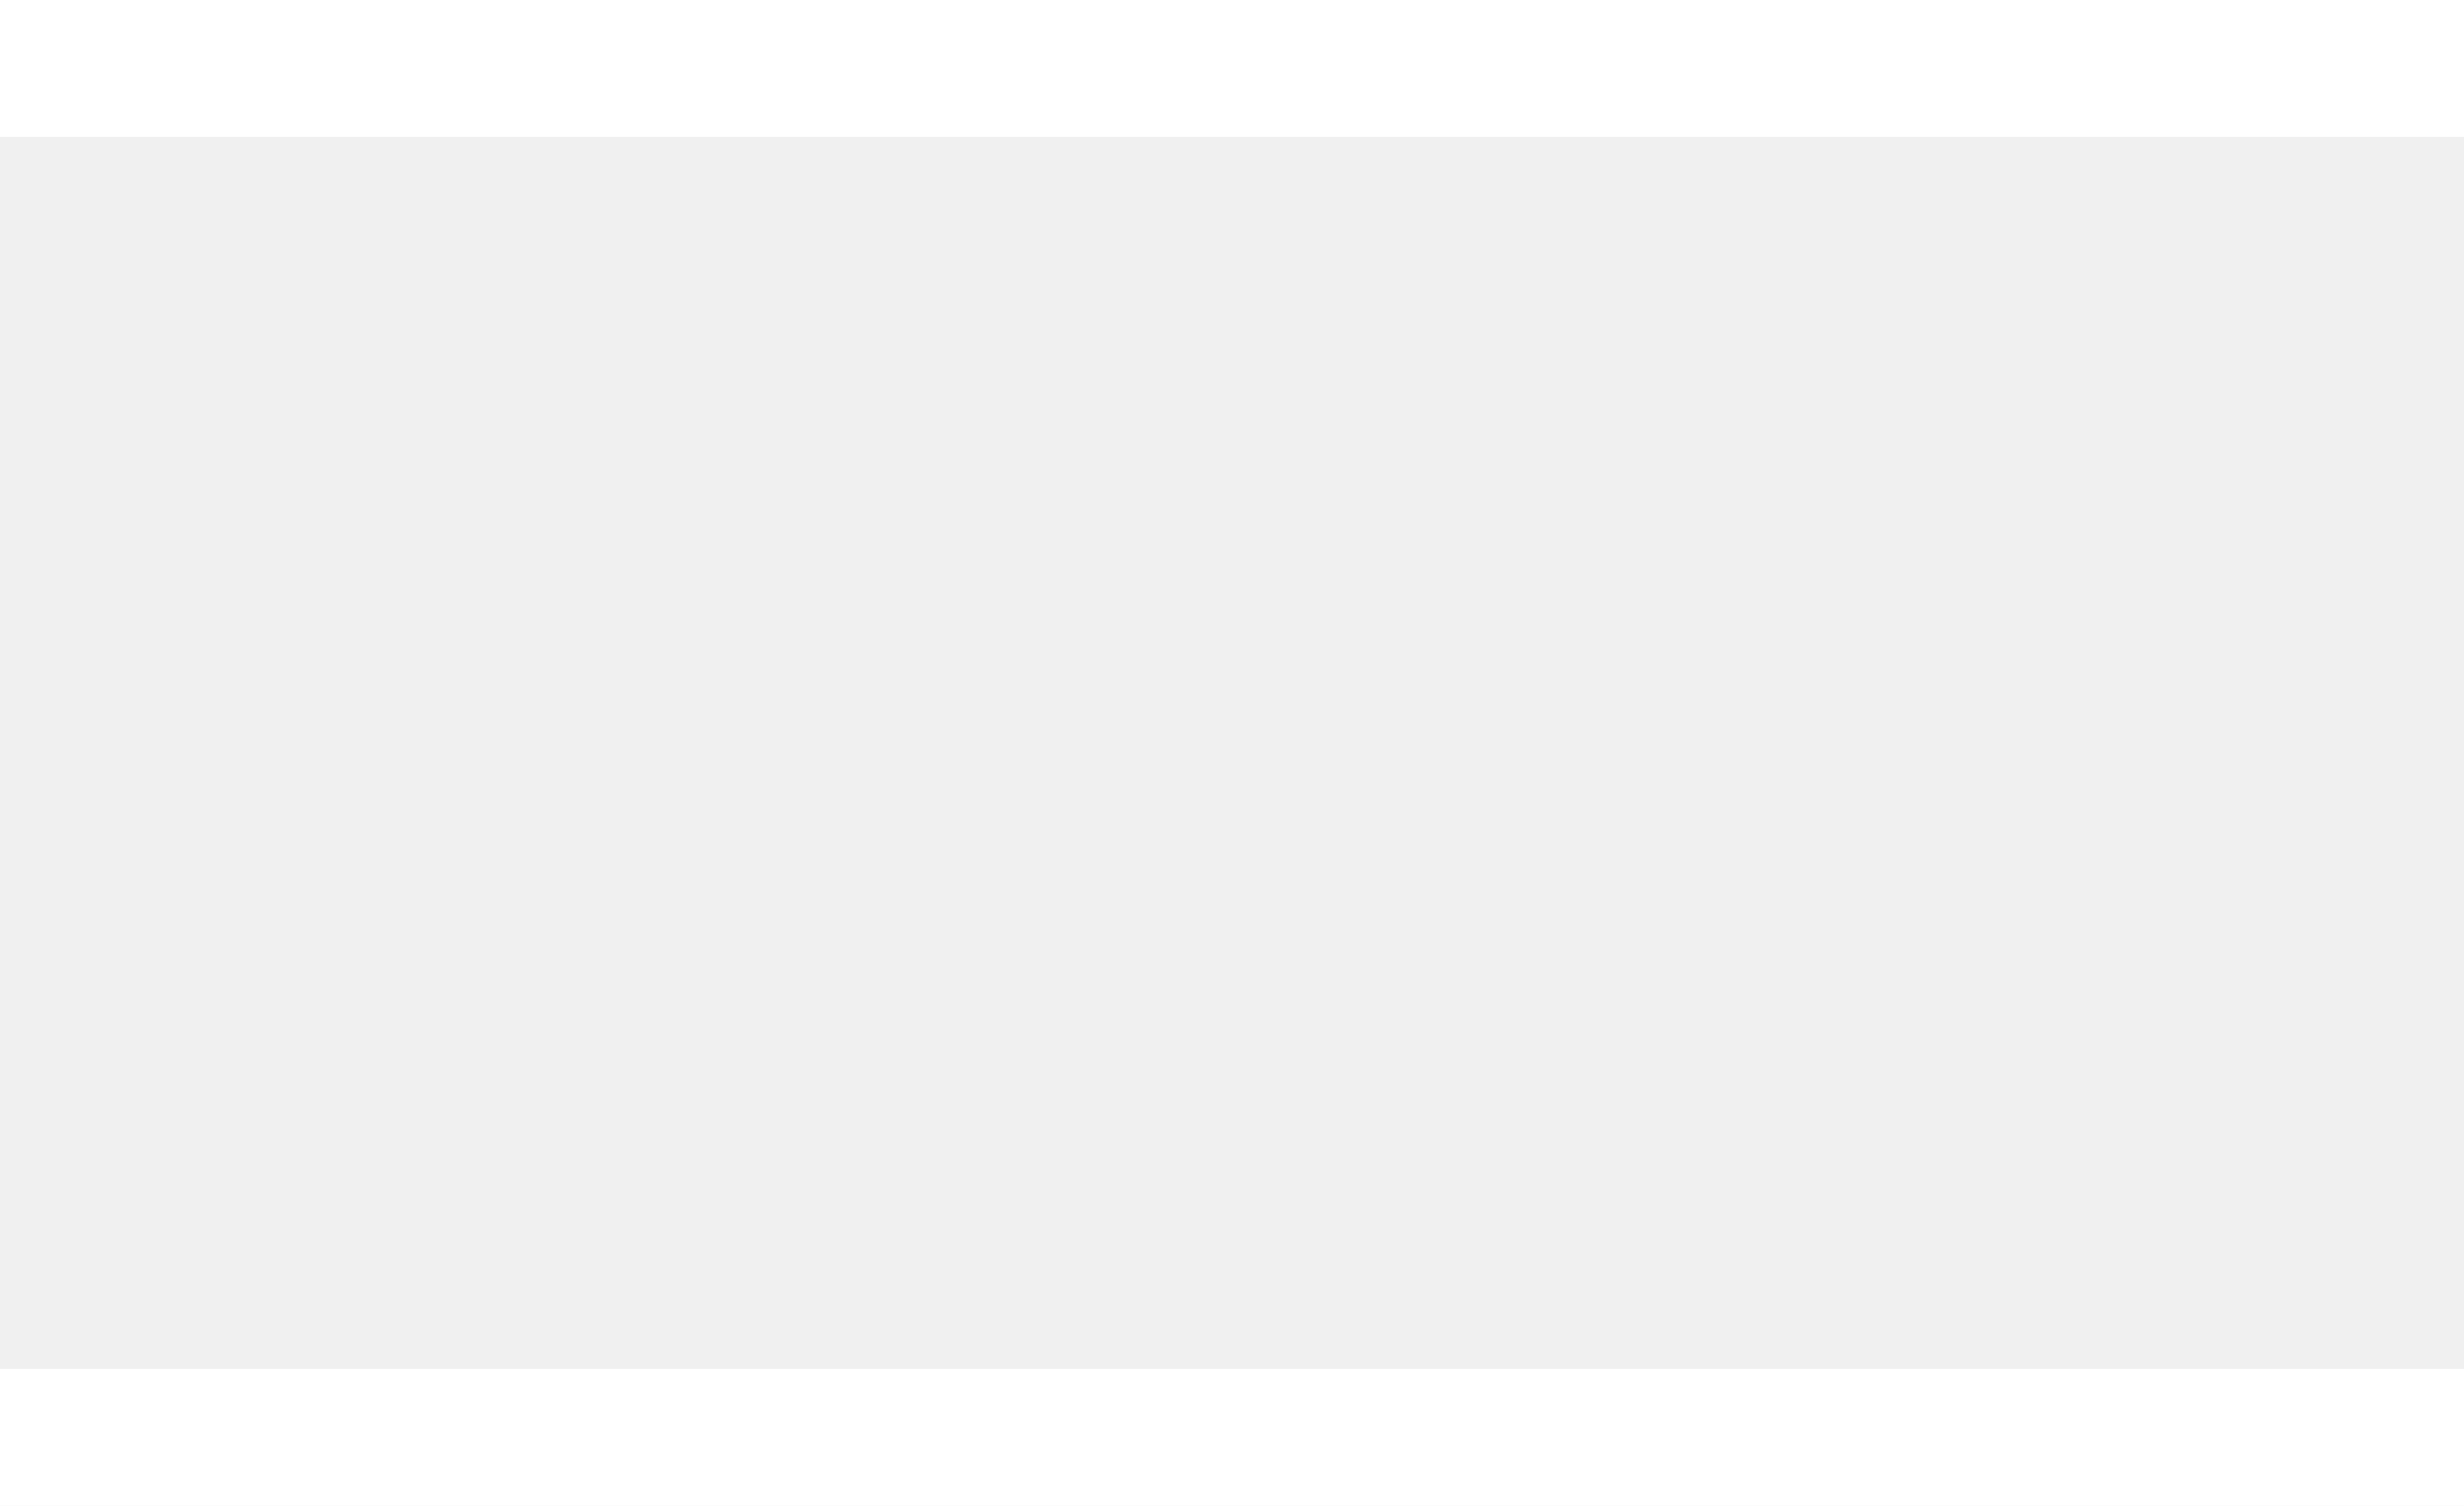
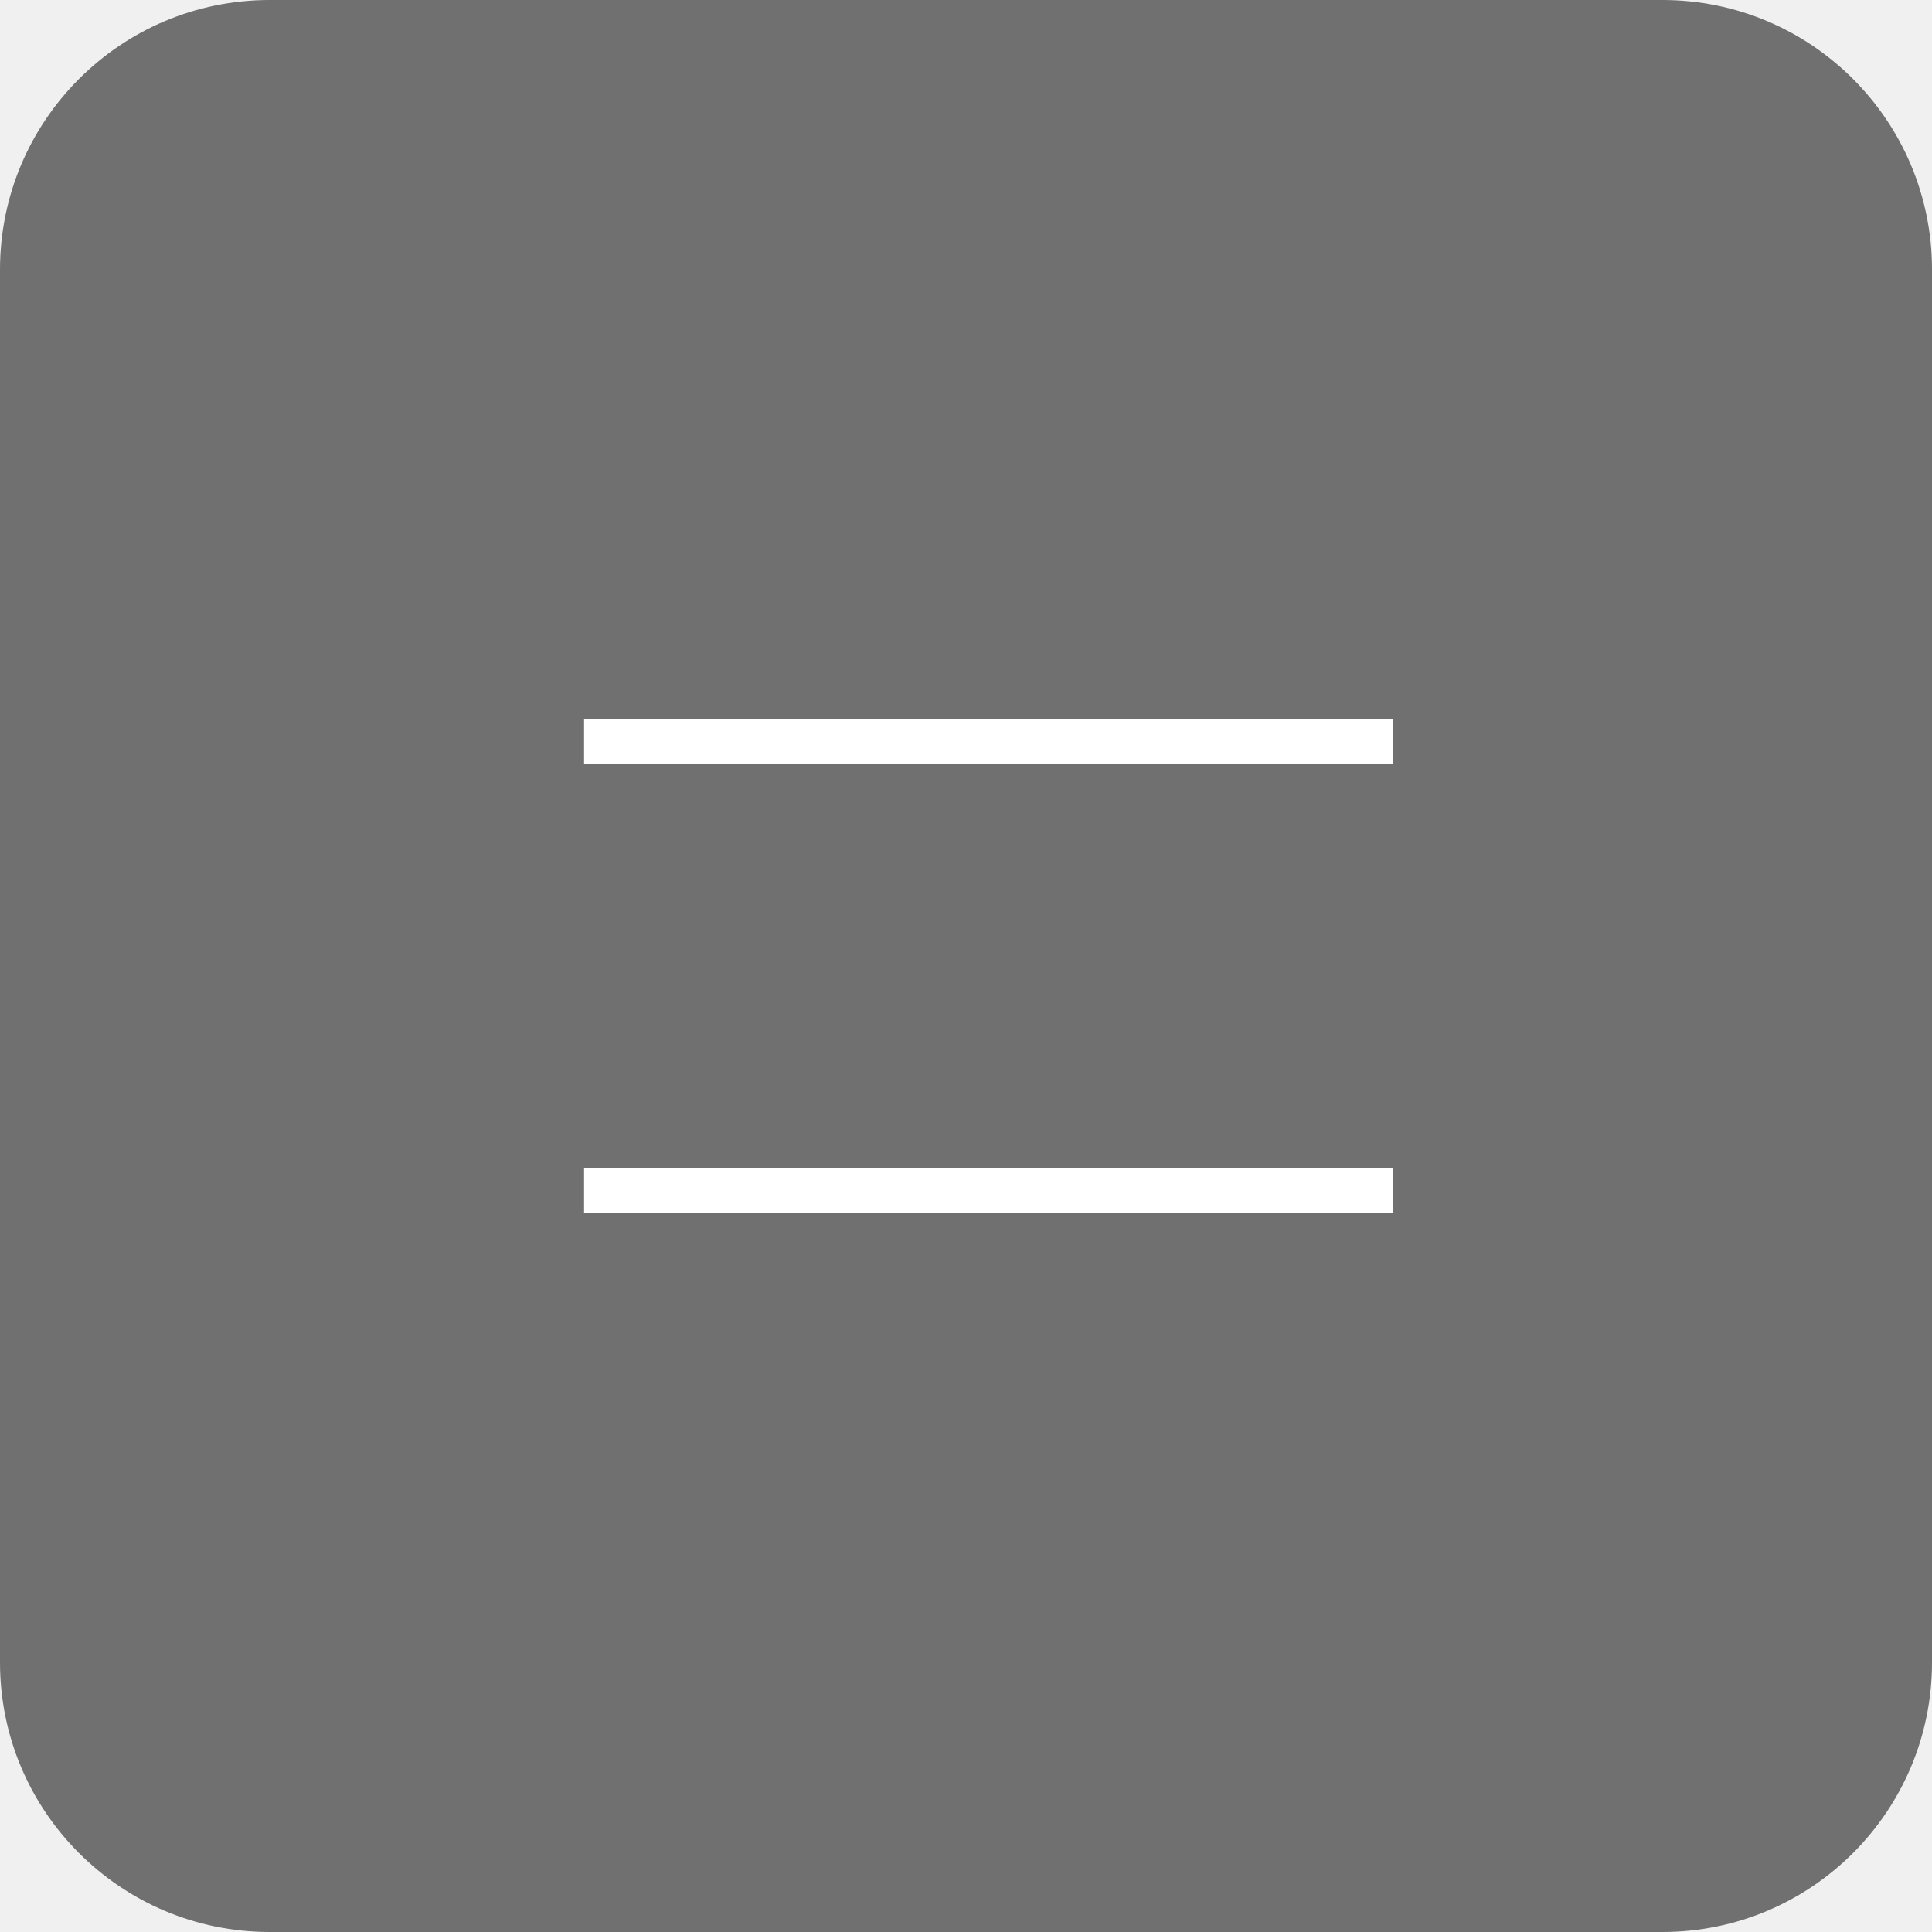
- <svg xmlns="http://www.w3.org/2000/svg" width="18" height="11" viewBox="0 0 18 11" fill="none">
-   <line y1="0.5" x2="18" y2="0.5" stroke="white" />
-   <line y1="10.5" x2="18" y2="10.5" stroke="white" />
+ <svg xmlns="http://www.w3.org/2000/svg" width="43" height="43" viewBox="0 0 43 43" fill="none">
+   <g opacity="0.6" filter="url(#filter0_b_2093_4238)">
+     <rect width="43" height="43" rx="6" fill="#1A1A1A" />
+   </g>
+   <line x1="13" y1="16.5" x2="31" y2="16.5" stroke="white" />
+   <line x1="13" y1="26.5" x2="31" y2="26.5" stroke="white" />
+   <defs>
+     <filter id="filter0_b_2093_4238" x="-70" y="-70" width="183" height="183" filterUnits="userSpaceOnUse" color-interpolation-filters="sRGB">
+       <feFlood flood-opacity="0" result="BackgroundImageFix" />
+       <feGaussianBlur in="BackgroundImageFix" stdDeviation="35" />
+       <feComposite in2="SourceAlpha" operator="in" result="effect1_backgroundBlur_2093_4238" />
+       <feBlend mode="normal" in="SourceGraphic" in2="effect1_backgroundBlur_2093_4238" result="shape" />
+     </filter>
+   </defs>
</svg>
